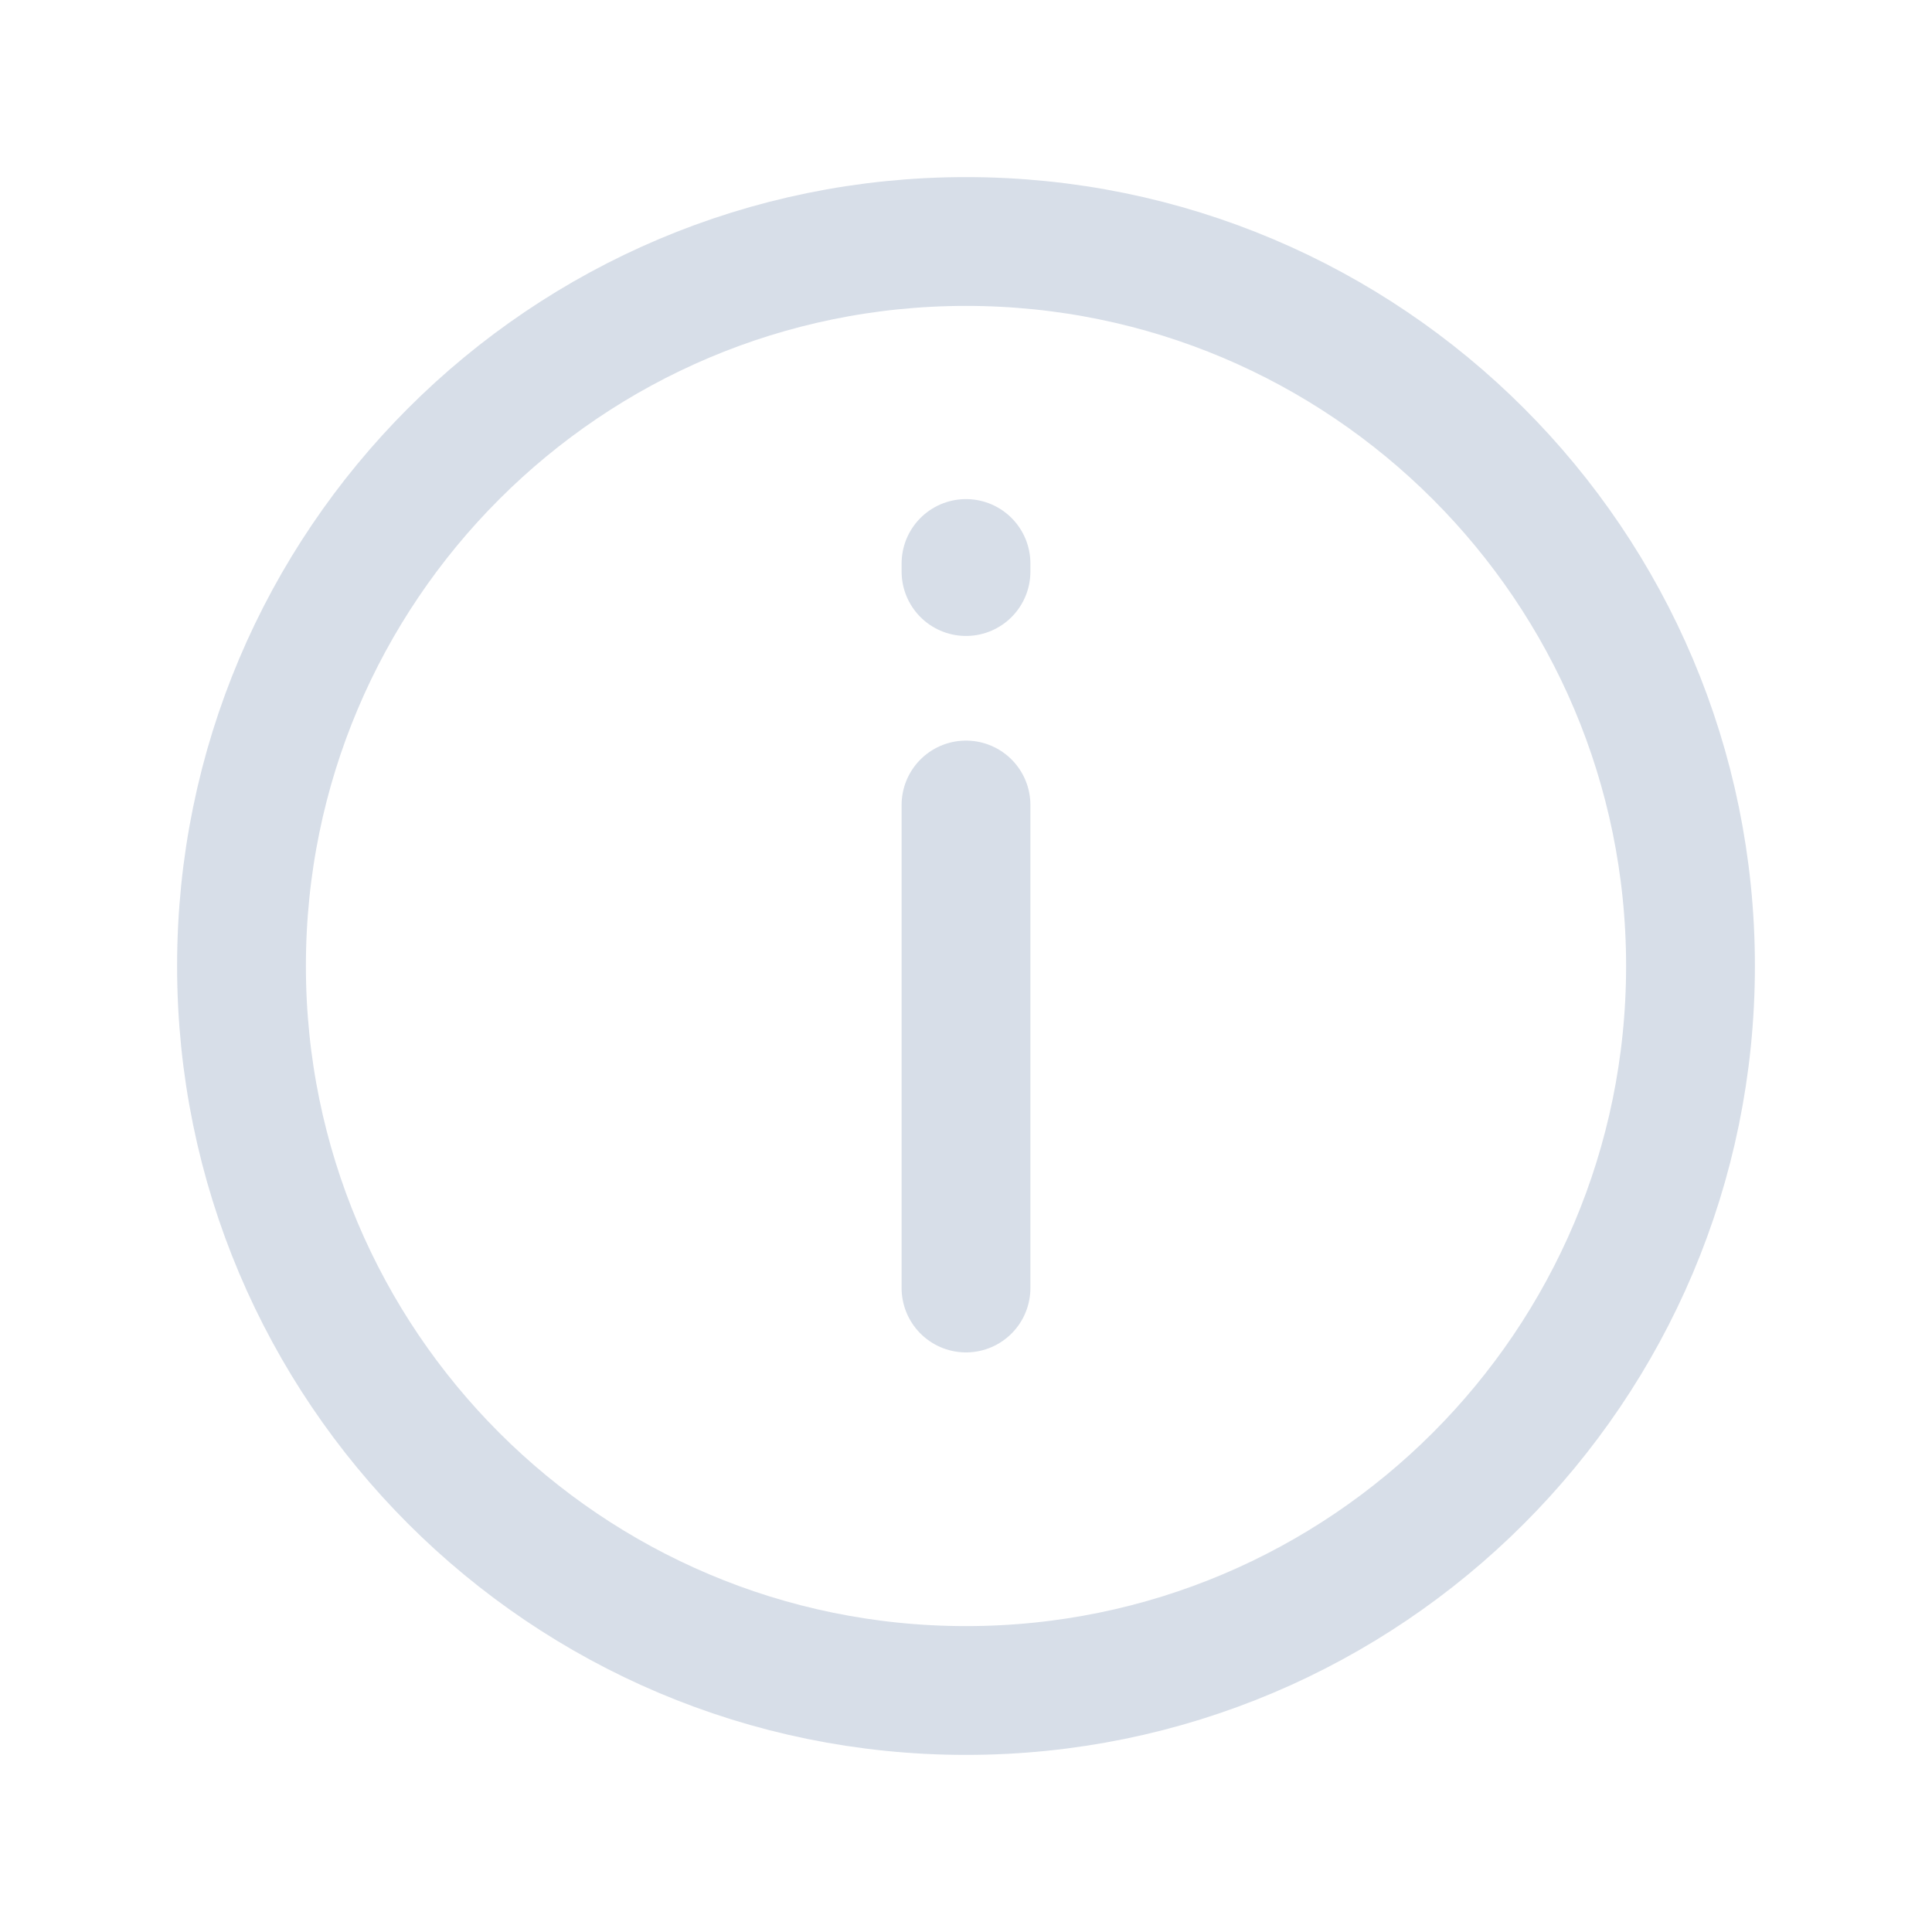
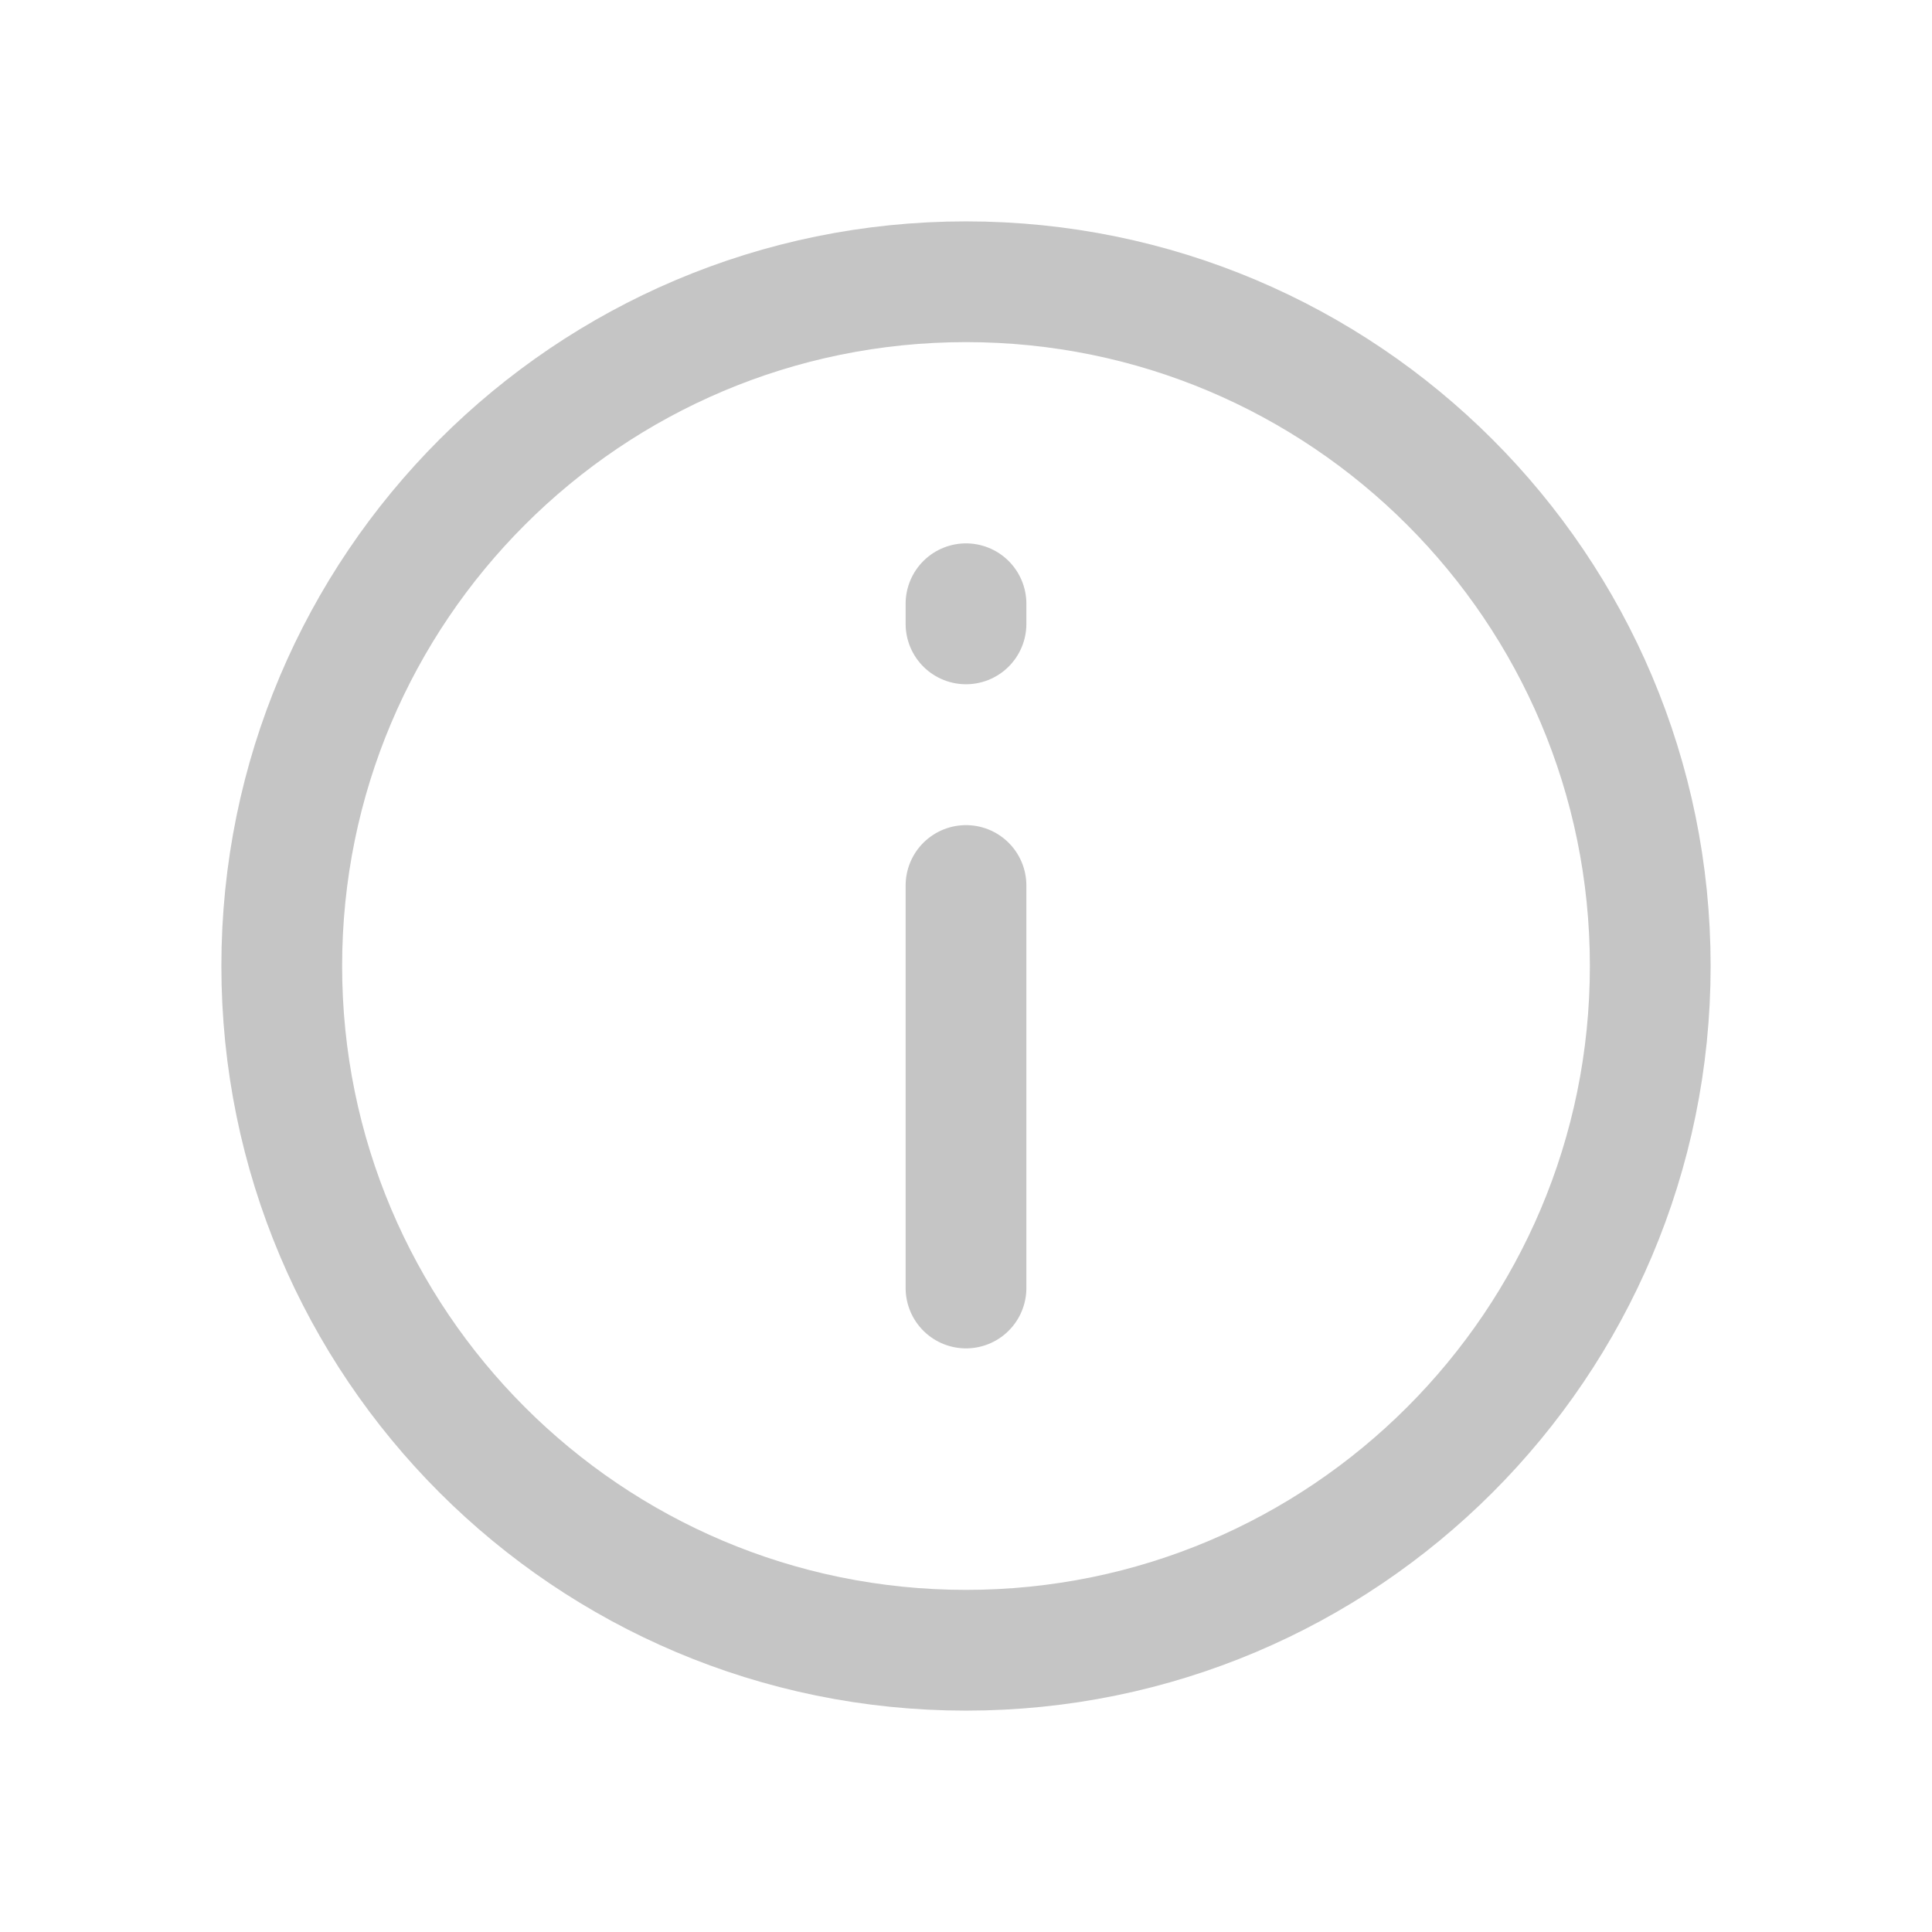
- <svg xmlns="http://www.w3.org/2000/svg" width="24" height="24" viewBox="0 0 24 24" fill="none" stroke="#D7DEE8" stroke-width="1.6" stroke-linecap="round" stroke-linejoin="round">
-   <circle cx="12" cy="12" r="9" />
-   <path d="M12 10v6M12 7v.1" />
+ <svg xmlns="http://www.w3.org/2000/svg" width="24" height="24" viewBox="0 0 24 24" fill="none" stroke="#C5C5C5" stroke-width="1.5" stroke-linecap="round" stroke-linejoin="round">
+   <circle cx="12" cy="12" r="8.5" />
+   <path d="M12 11v5M12 7.5v.25" />
</svg>
